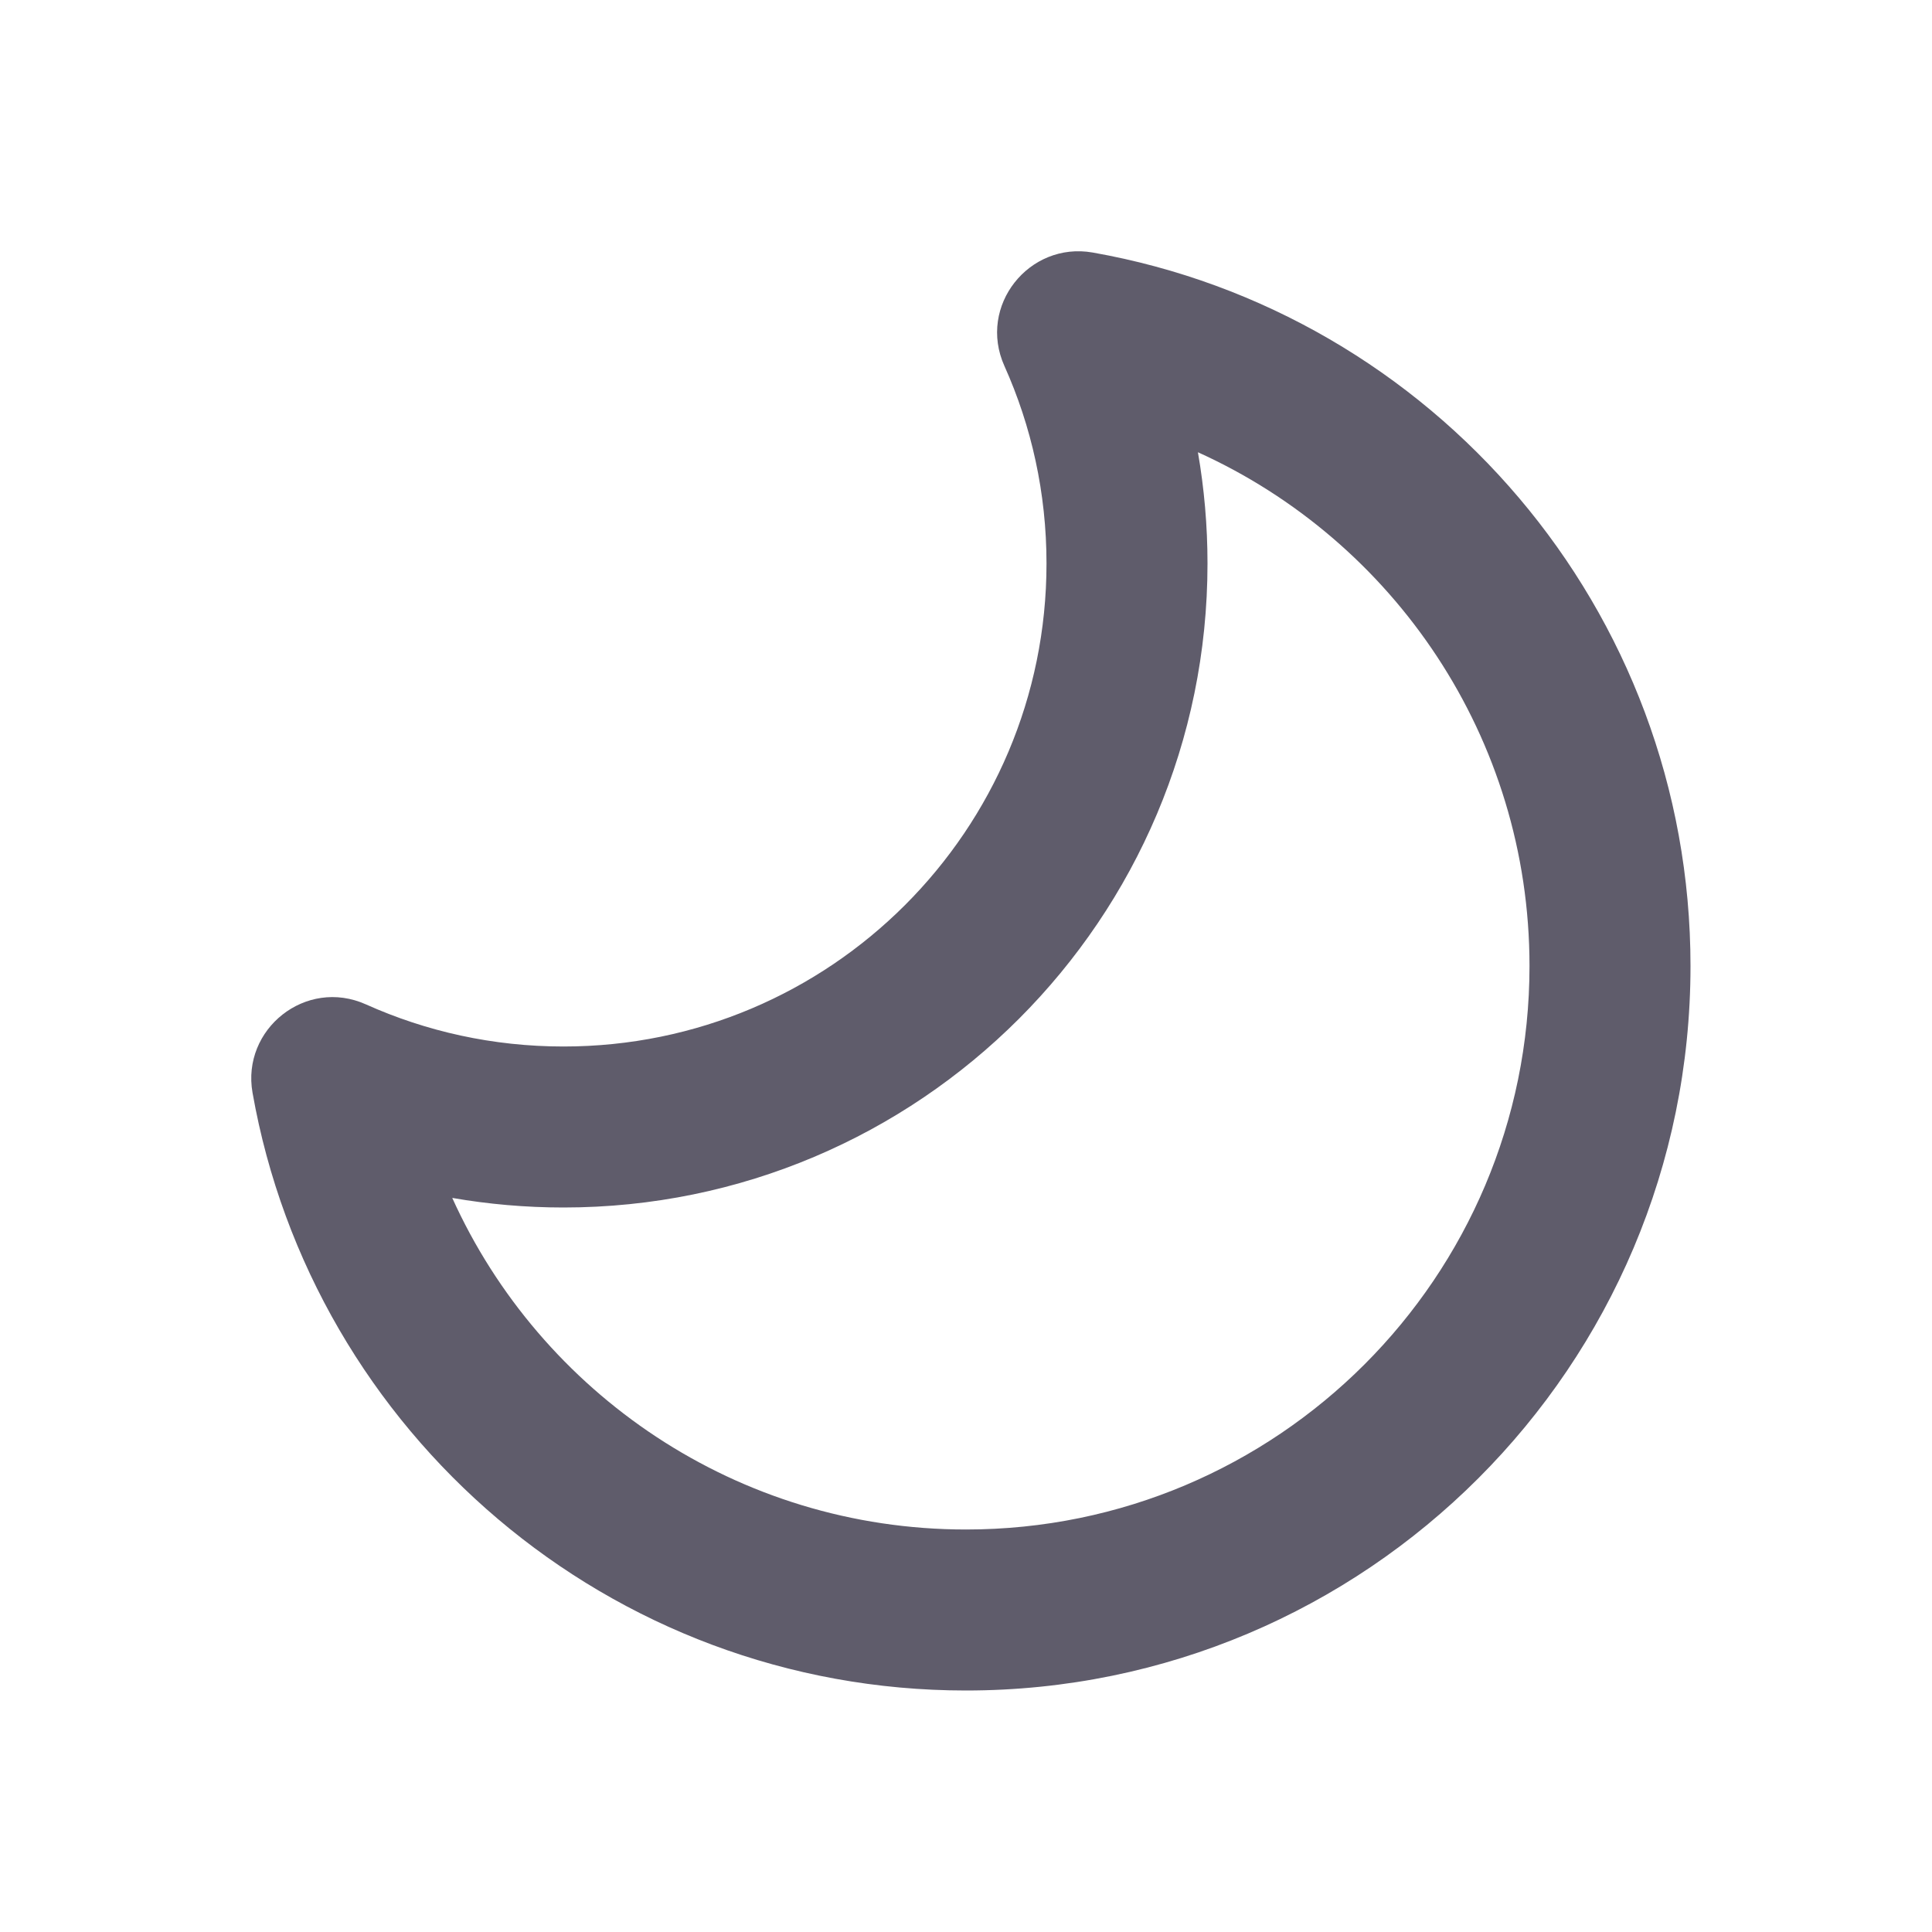
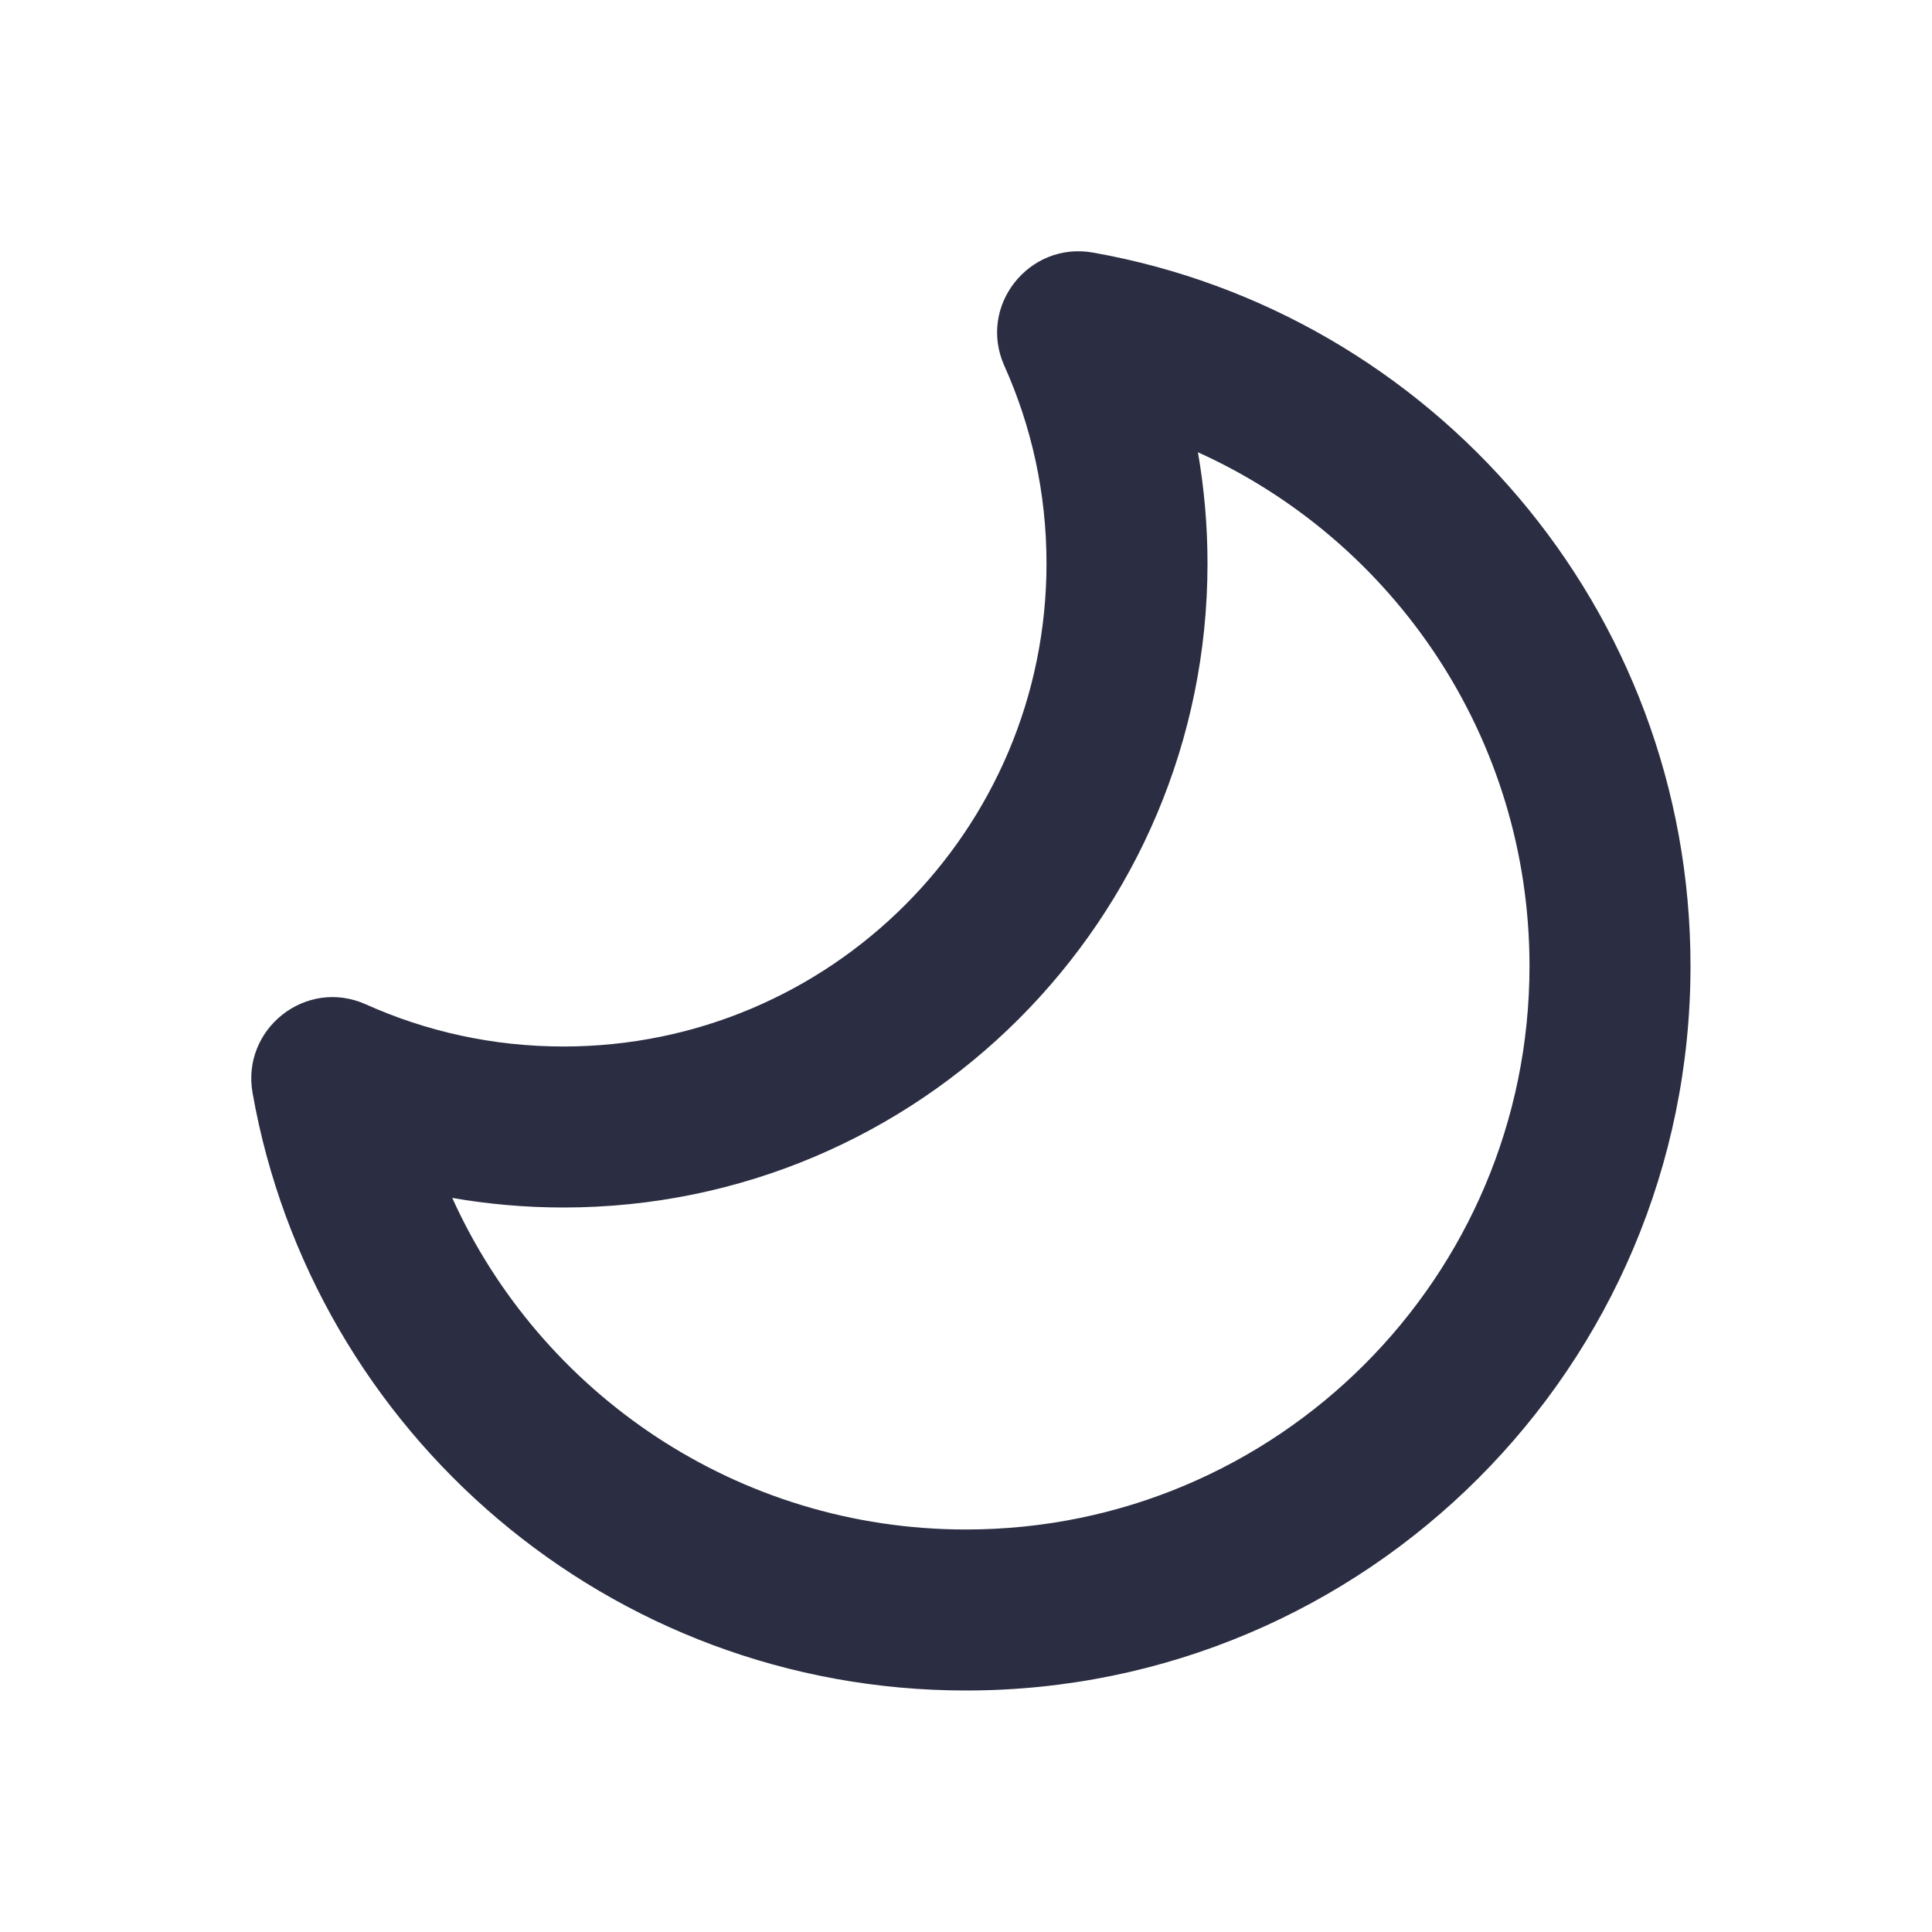
<svg xmlns="http://www.w3.org/2000/svg" width="24px" height="24px" viewBox="0 0 24 24" version="1.1">
  <g id="页面-1" stroke="none" stroke-width="1" fill="none" fill-rule="evenodd">
    <g id="Weather" transform="translate(-96, 0)">
      <g id="moon_line" transform="translate(96, 0)">
        <rect id="矩形" fill-rule="nonzero" transform="translate(12, 12) scale(-1, 1) translate(-12, -12) " x="0" y="0" width="24" height="24" />
-         <path d="M13.574,3.137 C12.784,2.998 12.142,3.799 12.477,4.546 C12.813,5.294 13,6.124 13,7 C13,10.314 10.314,13 7,13 C6.124,13 5.294,12.813 4.546,12.477 C3.799,12.142 2.998,12.784 3.137,13.574 C3.882,17.794 7.566,21 12,21 C16.971,21 21,16.971 21,12 C21,7.566 17.794,3.882 13.574,3.137 Z M14.881,5.618 C17.31,6.716 19,9.161 19,12 C19,15.866 15.866,19 12,19 C9.162,19 6.716,17.31 5.618,14.881 C6.067,14.959 6.529,15 7,15 C11.418,15 15,11.418 15,7 C15,6.529 14.959,6.067 14.881,5.618 Z" id="形状" fill="#5F5C6BFF" />
+         <path d="M13.574,3.137 C12.784,2.998 12.142,3.799 12.477,4.546 C12.813,5.294 13,6.124 13,7 C13,10.314 10.314,13 7,13 C6.124,13 5.294,12.813 4.546,12.477 C3.799,12.142 2.998,12.784 3.137,13.574 C3.882,17.794 7.566,21 12,21 C16.971,21 21,16.971 21,12 C21,7.566 17.794,3.882 13.574,3.137 Z M14.881,5.618 C17.31,6.716 19,9.161 19,12 C19,15.866 15.866,19 12,19 C9.162,19 6.716,17.31 5.618,14.881 C6.067,14.959 6.529,15 7,15 C11.418,15 15,11.418 15,7 C15,6.529 14.959,6.067 14.881,5.618 Z" id="形状" fill="#2B2D42" />
      </g>
    </g>
  </g>
</svg>
